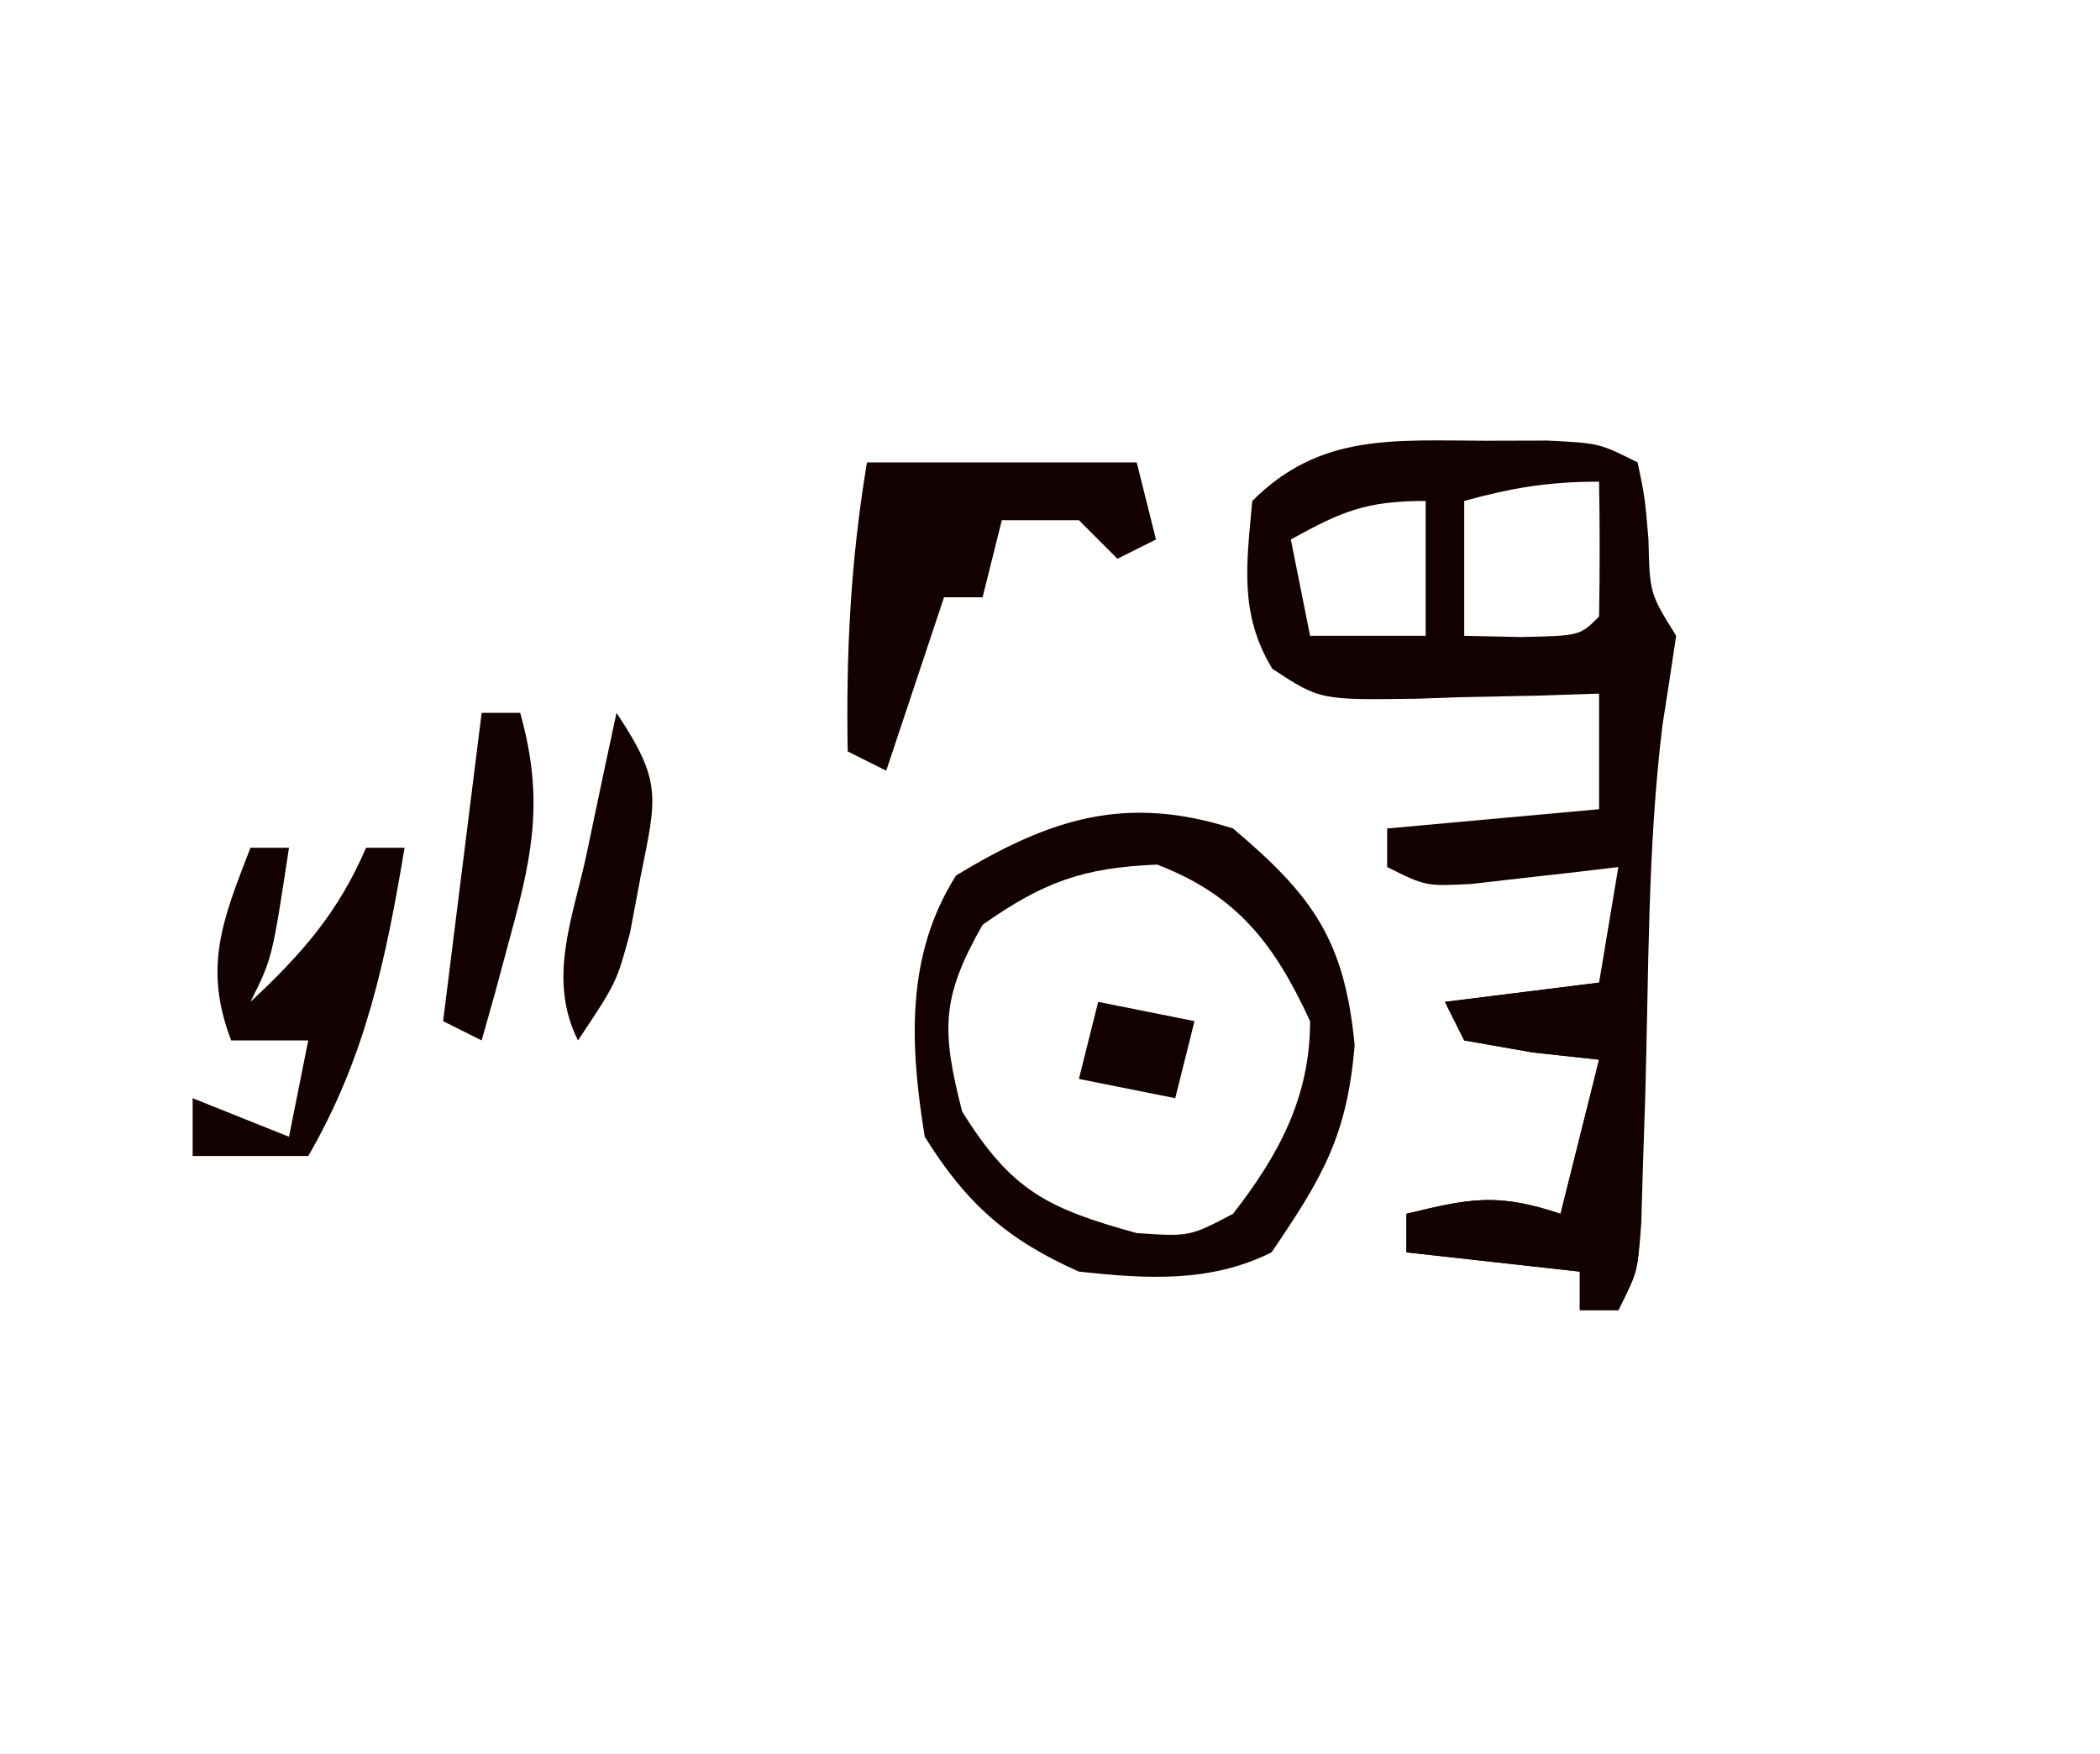
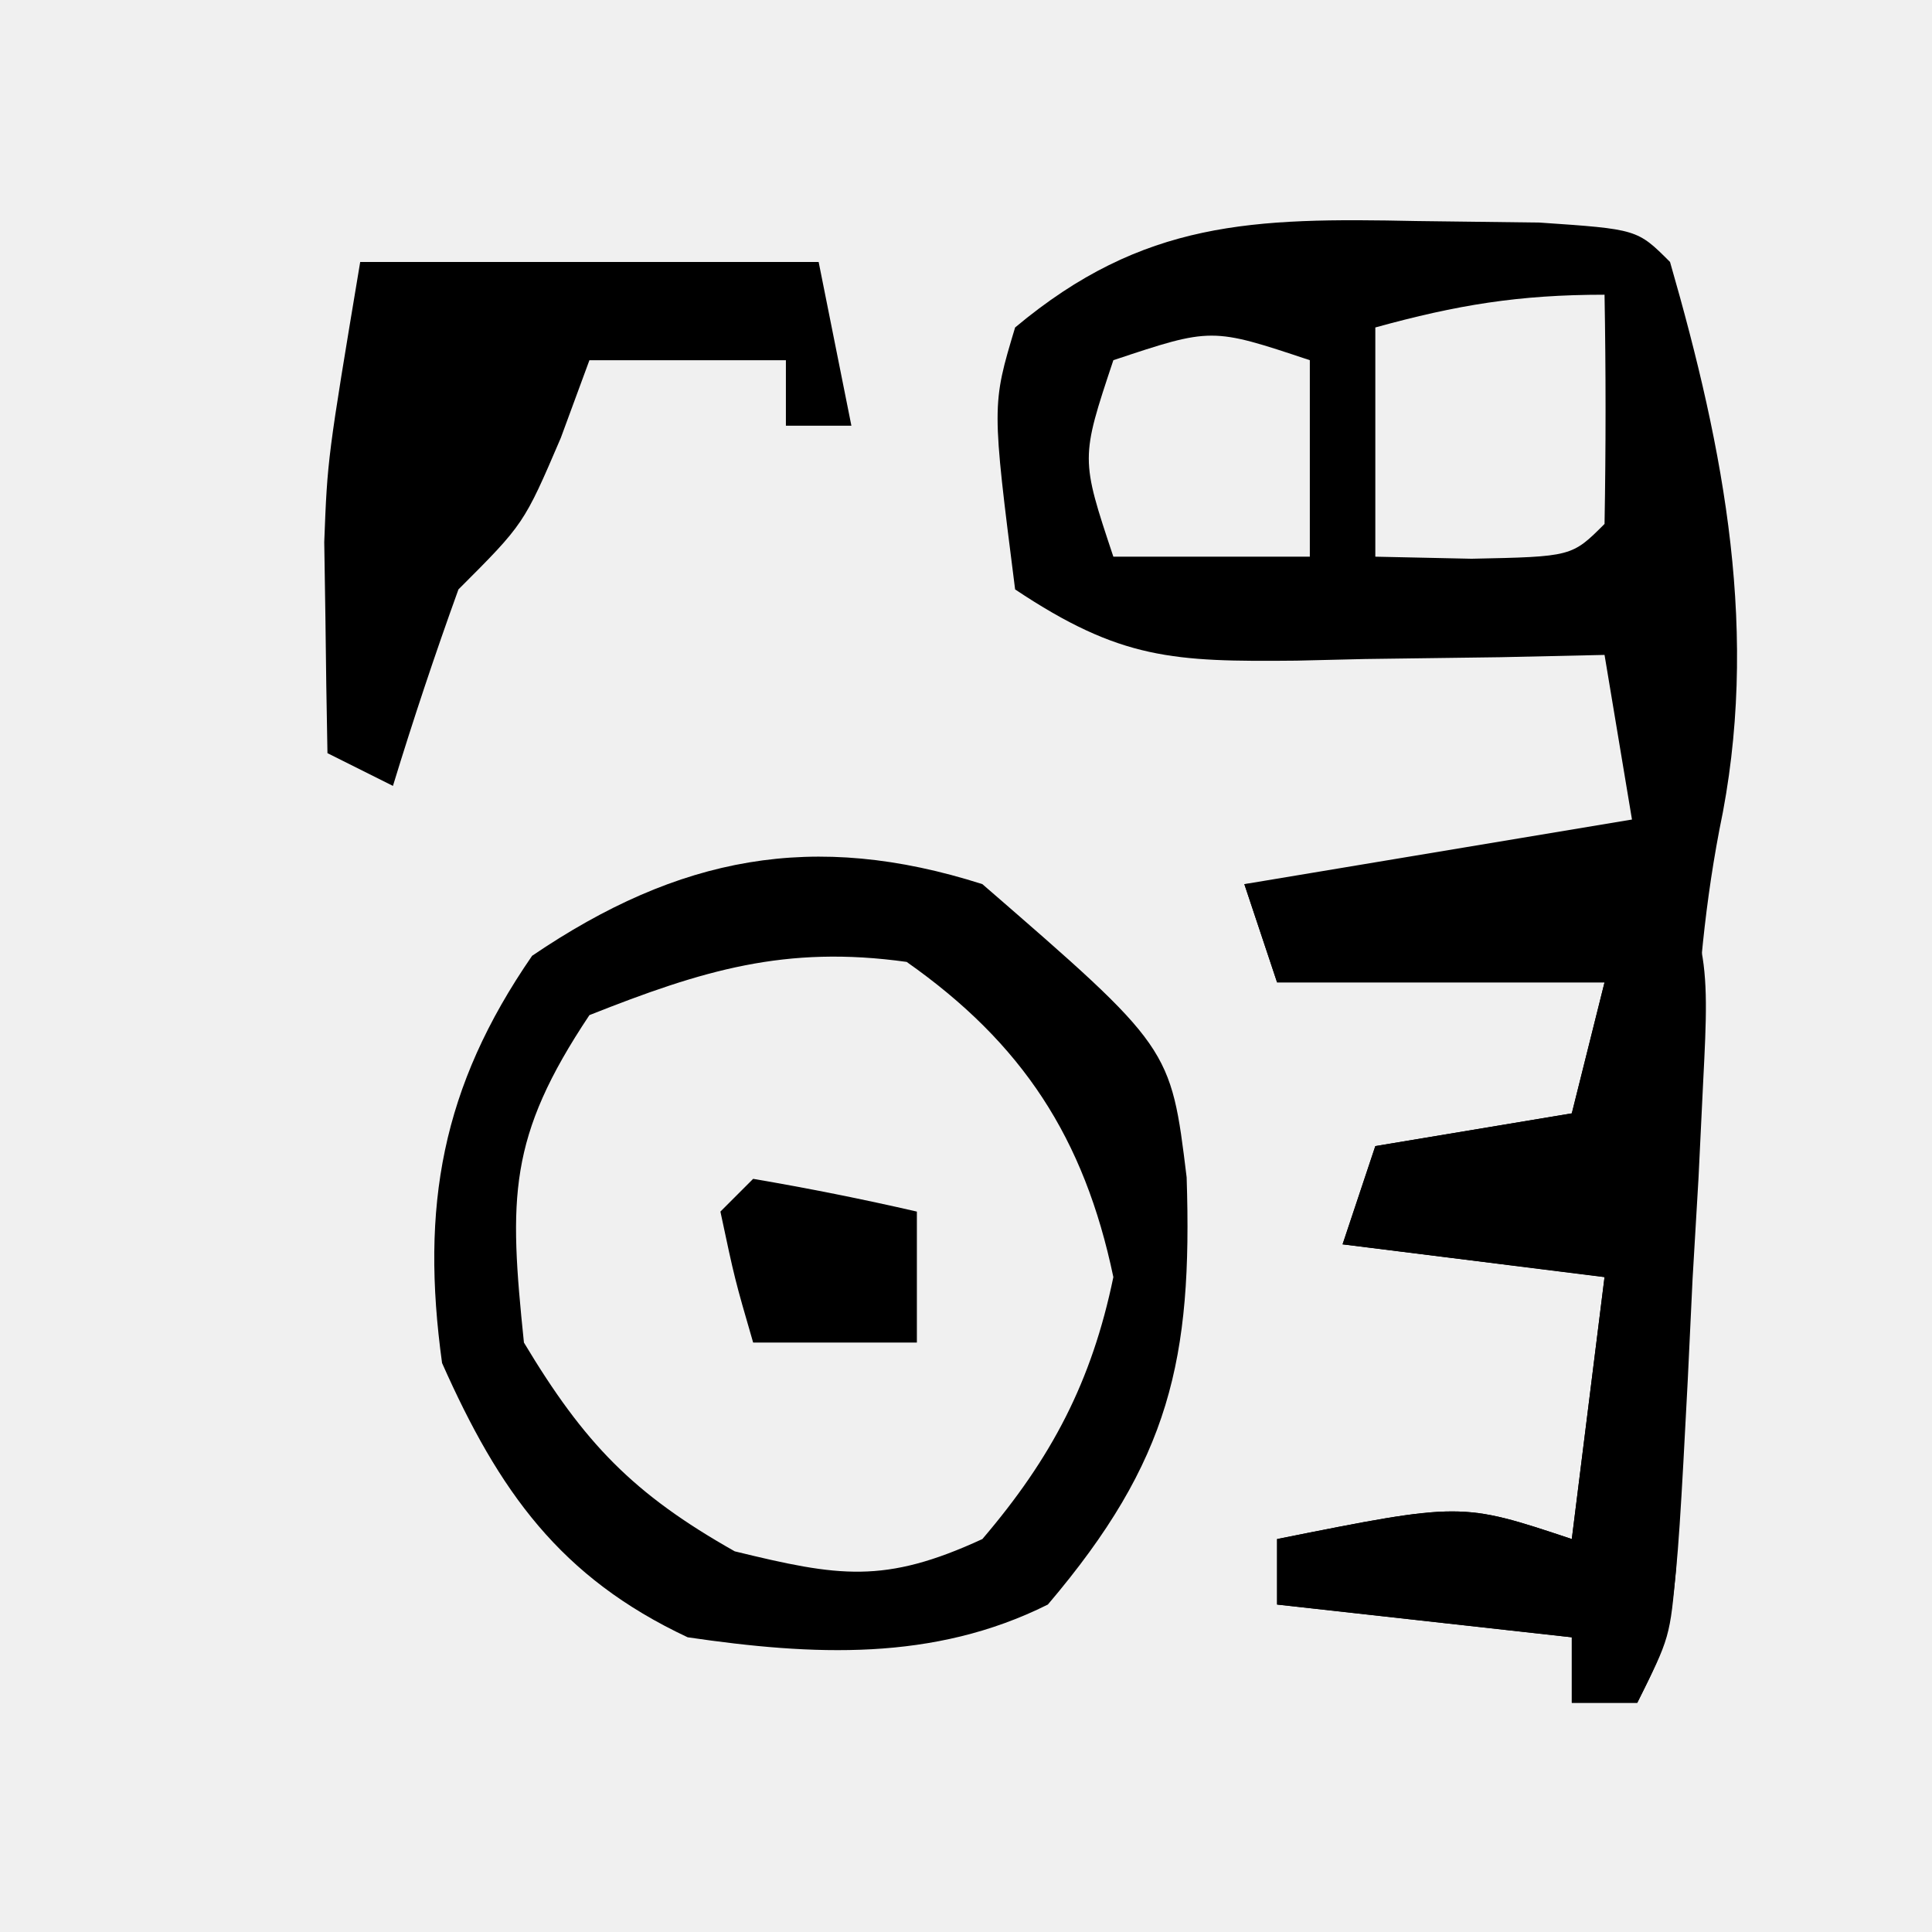
- <svg xmlns="http://www.w3.org/2000/svg" width="109" height="91">
-   <path fill="#FFF" d="M0 0h109v91H0z" />
-   <path fill="#FFF" d="M64 43c4.16 3.513 5.788 5.798 6.313 11.25C69.919 58.97 68.645 61.11 66 65c-3.193 1.597-6.525 1.374-10 1-3.739-1.662-5.85-3.546-8-7-.778-4.767-1.002-9.42 1.625-13.562C54.512 42.48 58.433 41.223 64 43" />
-   <path fill="#130000" d="m77.125 22.875 3.195-.008C83 23 83 23 85 24c.379 1.812.379 1.812.563 4 .064 2.79.064 2.79 1.437 5q-.344 2.323-.71 4.642c-.782 6.374-.708 12.868-.895 19.282l-.114 3.44-.092 3.133C85 66 85 66 84 68h-2v-2l-9-1v-2c3.287-.8 4.71-1.097 8 0l2-8-3.437-.375L76 54l-1-2 8-1 1-6-2.117.254-2.758.309-2.742.316C74 46 74 46 72 45v-2l11-1v-6l-3.176.105q-2.069.043-4.136.083l-2.092.076c-5.083.073-5.083.073-7.557-1.553C64.304 31.853 64.706 29.239 65 26c3.516-3.516 7.323-3.137 12.125-3.125" />
-   <path fill="#130000" d="M64 43c4.16 3.513 5.788 5.798 6.313 11.25C69.919 58.97 68.645 61.11 66 65c-3.193 1.597-6.525 1.374-10 1-3.739-1.662-5.85-3.546-8-7-.778-4.767-1.002-9.42 1.625-13.562C54.512 42.48 58.433 41.223 64 43m-13 5c-2.152 3.788-2.14 5.453-1.062 9.688C52.504 61.809 54.364 62.72 59 64c2.742.186 2.742.186 5-1 2.395-3.08 4-6.072 4-10-1.847-4-3.784-6.534-7.937-8.125-3.853.157-5.907.902-9.063 3.125M45 24h14l1 4-2 1-2-2h-4l-1 4h-2l-3 9-2-1c-.09-5.152.153-9.92 1-15M84 47h1c.029 3.125.047 6.25.063 9.375l.025 2.695.01 2.578.016 2.38C85 66 85 66 84 68h-2v-2l-9-1v-2c3.287-.8 4.71-1.097 8 0l2-8-3.437-.375L76 54l-1-2 8-1zM13 44h2c-.875 5.75-.875 5.75-2 8 2.667-2.49 4.557-4.634 6-8h2c-.975 5.802-2.013 10.84-5 16h-6v-3l5 2 1-5h-4c-1.467-3.815-.433-6.29 1-10" />
-   <path fill="#FFF" d="M83 25q.061 3.5 0 7c-1 1-1 1-4.062 1.063L76 33v-7c2.49-.687 4.379-1 7-1M74 26v7h-6l-1-5c2.647-1.46 3.894-2 7-2" />
-   <path fill="#130000" d="M25 37h2c1.186 4.233.719 7.104-.437 11.313l-.872 3.238L25 54l-2-1zM32 37c2.406 3.61 2.067 4.39 1.25 8.5l-.547 2.906C32 51 32 51 30 54c-1.592-3.184-.287-6.28.438-9.625l.447-2.14c.365-1.747.74-3.491 1.115-5.235M57 52l5 1-1 4-5-1z" />
+ <svg xmlns="http://www.w3.org/2000/svg" width="59" height="59">
+   <defs>
+     <mask id="rect-mask">
+       <rect width="59" height="59" fill="white" />
+       <path d="M49 9q.062 3.5 0 7c-1 1-1 1-4.062 1.063L42 17v-7c2.49-.687 4.379-1 7-1M40 11v6h-6c-1-3-1-3 0-6 3-1 3-1 6 0" fill="black" />
+     </mask>
+   </defs>
+   <path fill="#000" d="M43.25 6.75c1.243.015 2.485.03 3.766.047C50 7 50 7 51 8c1.66 5.756 2.758 11.4 1.506 17.345-.508 2.667-.694 5.174-.787 7.885l-.114 2.932-.21 6.086-.114 2.92-.092 2.665C51 50 51 50 50 52h-2v-2l-9-1v-2c5.625-1.125 5.625-1.125 9 0l1-8-8-1 1-3 6-1 1-4H39l-1-3 12-1-1-6-3.176.07q-2.069.029-4.136.055l-2.092.05c-3.767.037-5.38-.031-8.596-2.175-.714-5.626-.714-5.626 0-8 3.915-3.275 7.27-3.354 12.25-3.25" mask="url(#rect-mask)" />
+   <path fill="#000" d="M30 27c5.754 4.987 5.754 4.987 6.238 8.953.18 5.554-.501 8.65-4.238 13.047-3.497 1.748-7.185 1.558-11 1-3.895-1.828-5.758-4.455-7.5-8.375-.659-4.776-.017-8.425 2.75-12.437C20.728 26.149 24.847 25.355 30 27m-12 4c-2.492 3.737-2.458 5.573-2 10 1.841 3.068 3.328 4.62 6.438 6.375 3.17.773 4.566 1.008 7.562-.375 2.114-2.476 3.34-4.806 4-8-.89-4.249-2.777-7.14-6.312-9.625-3.708-.517-6.232.256-9.688 1.625M50 25c2.228 3.342 2.21 4.178 2.012 8.035l-.143 2.951-.181 3.077-.147 3.087c-.396 7.56-.396 7.56-1.541 9.85h-2v-2l-9-1v-2c5.625-1.125 5.625-1.125 9 0l1-8-8-1 1-3 6-1 1-4H39l-1-3zM11 8h14l1 5h-2v-2h-6l-.875 2.375C16 16 16 16 14 18a126 126 0 0 0-2 6l-2-1q-.04-2.062-.062-4.125l-.036-2.32C10 14 10 14 11 8" />
+   <path fill="#000" d="M23 36q2.514.428 5 1v4h-5c-.562-1.937-.562-1.937-1-4z" />
</svg>
